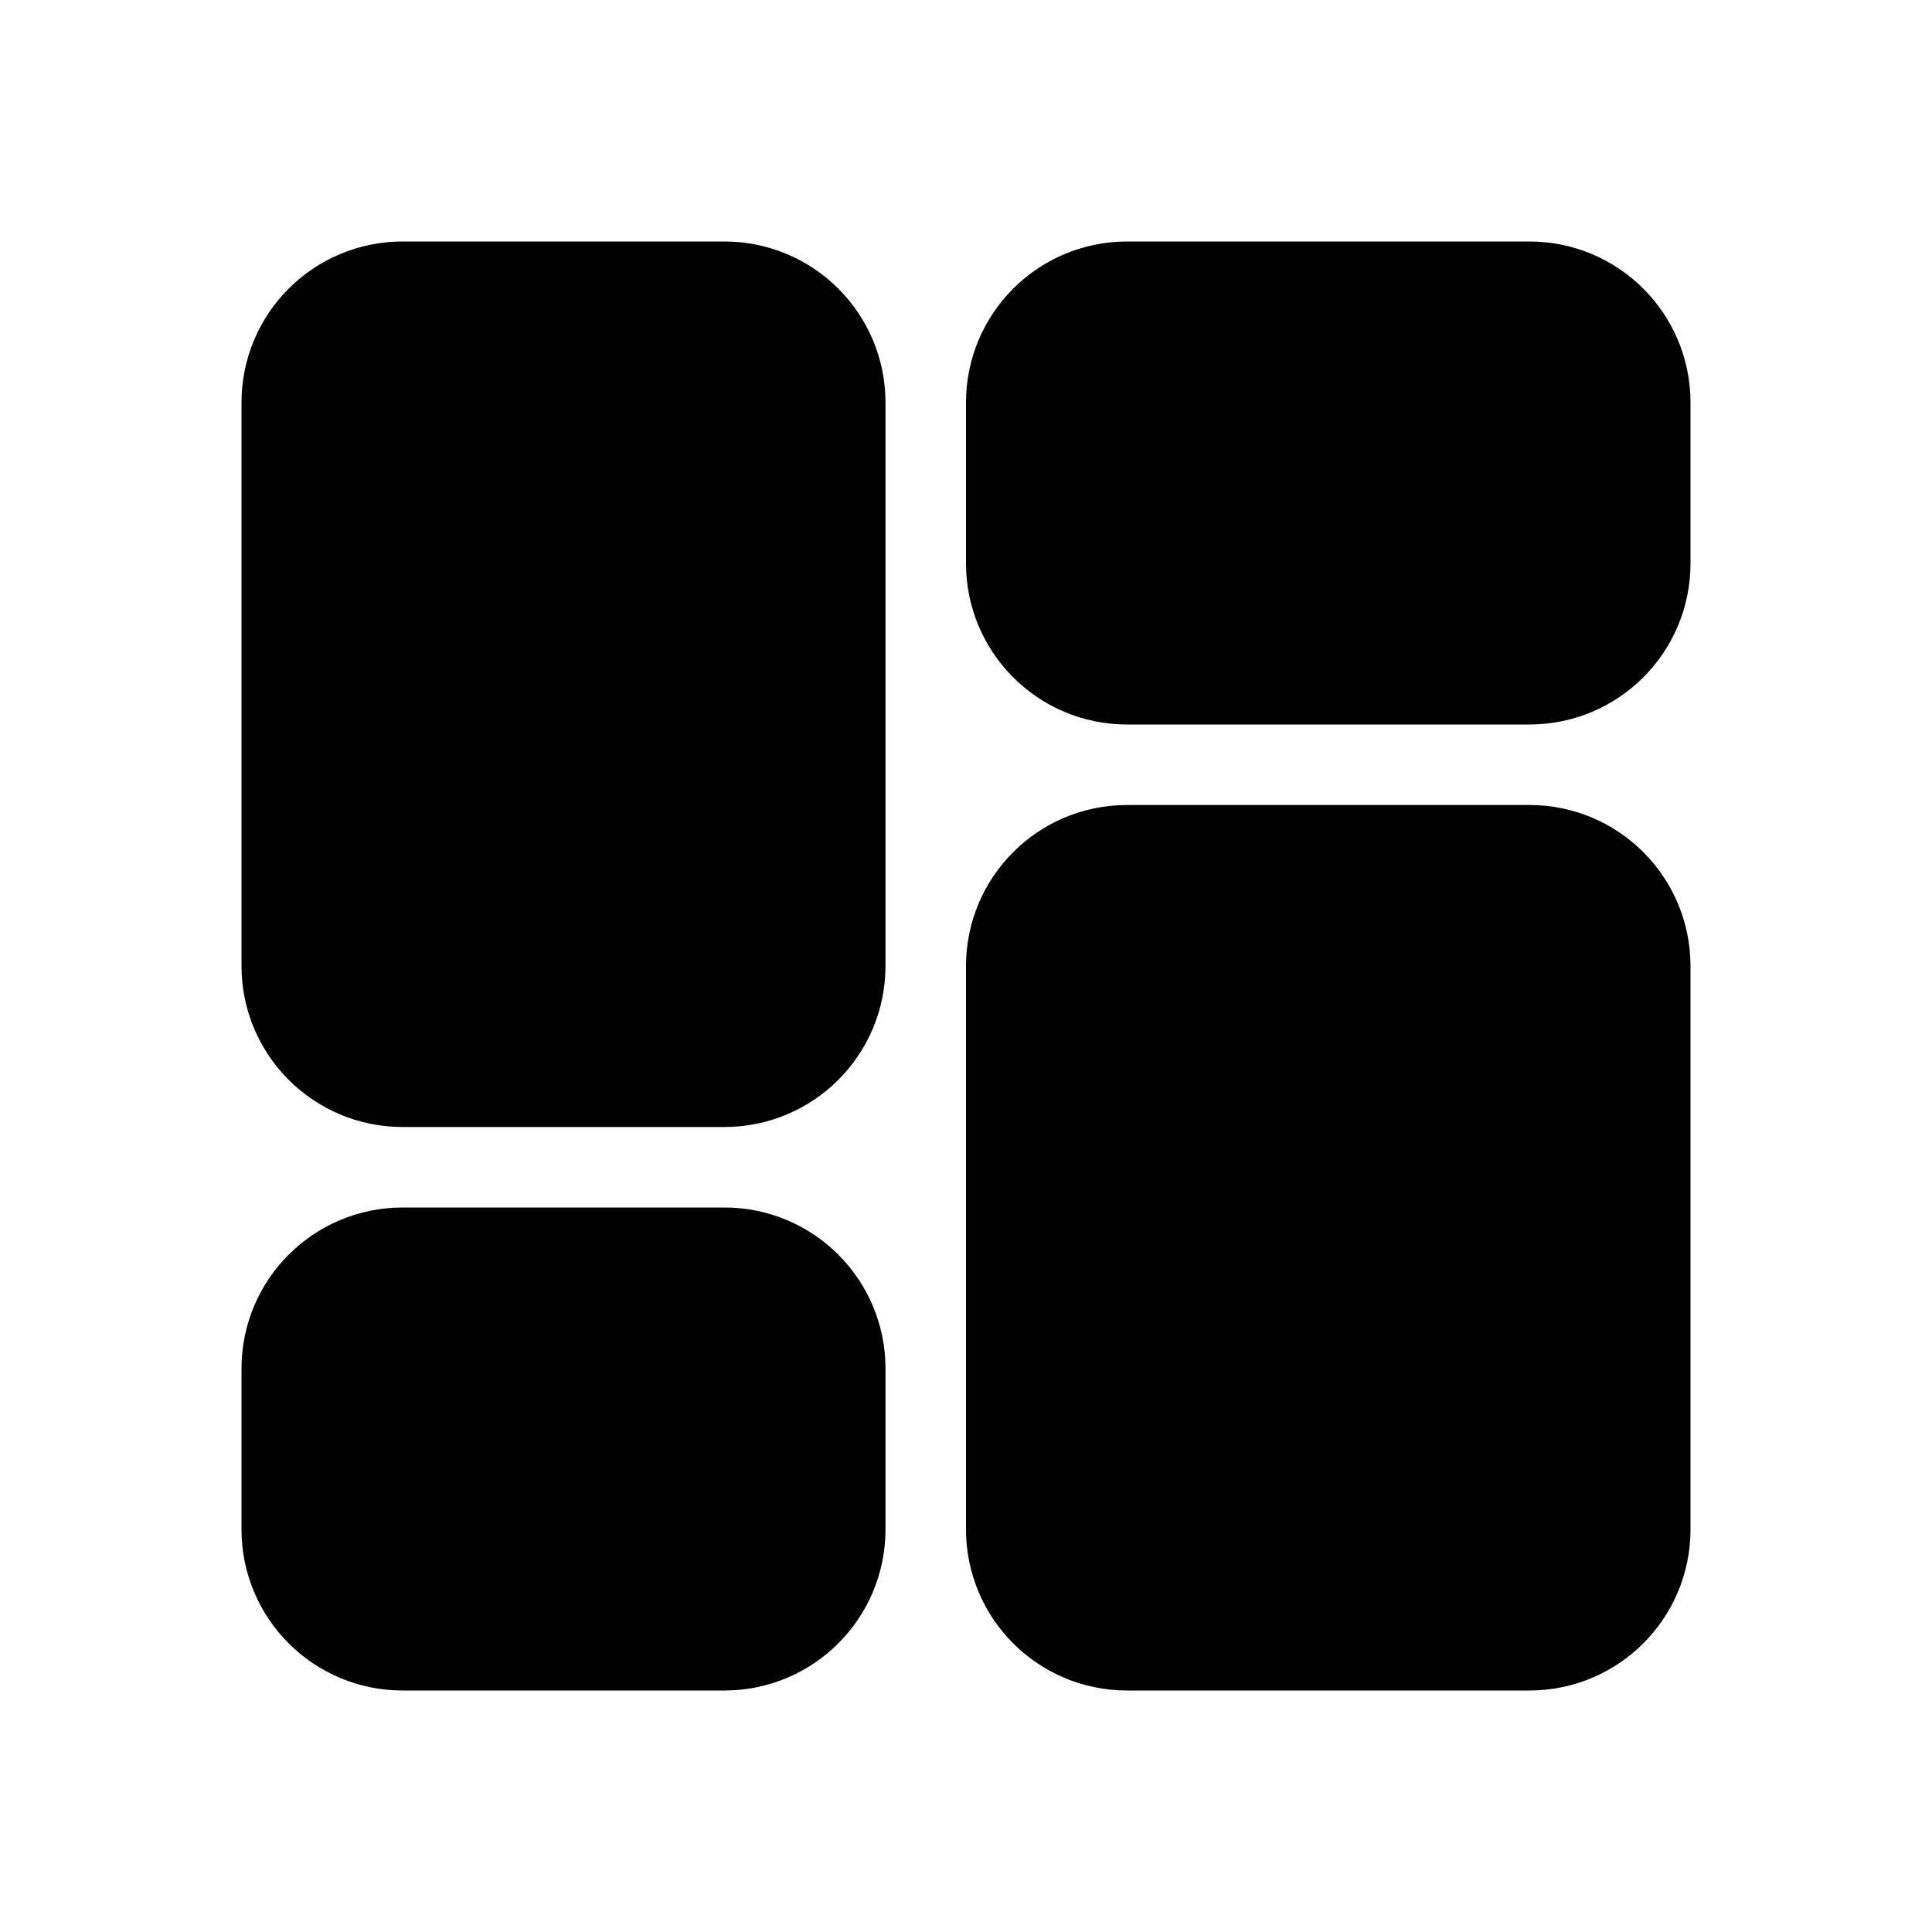
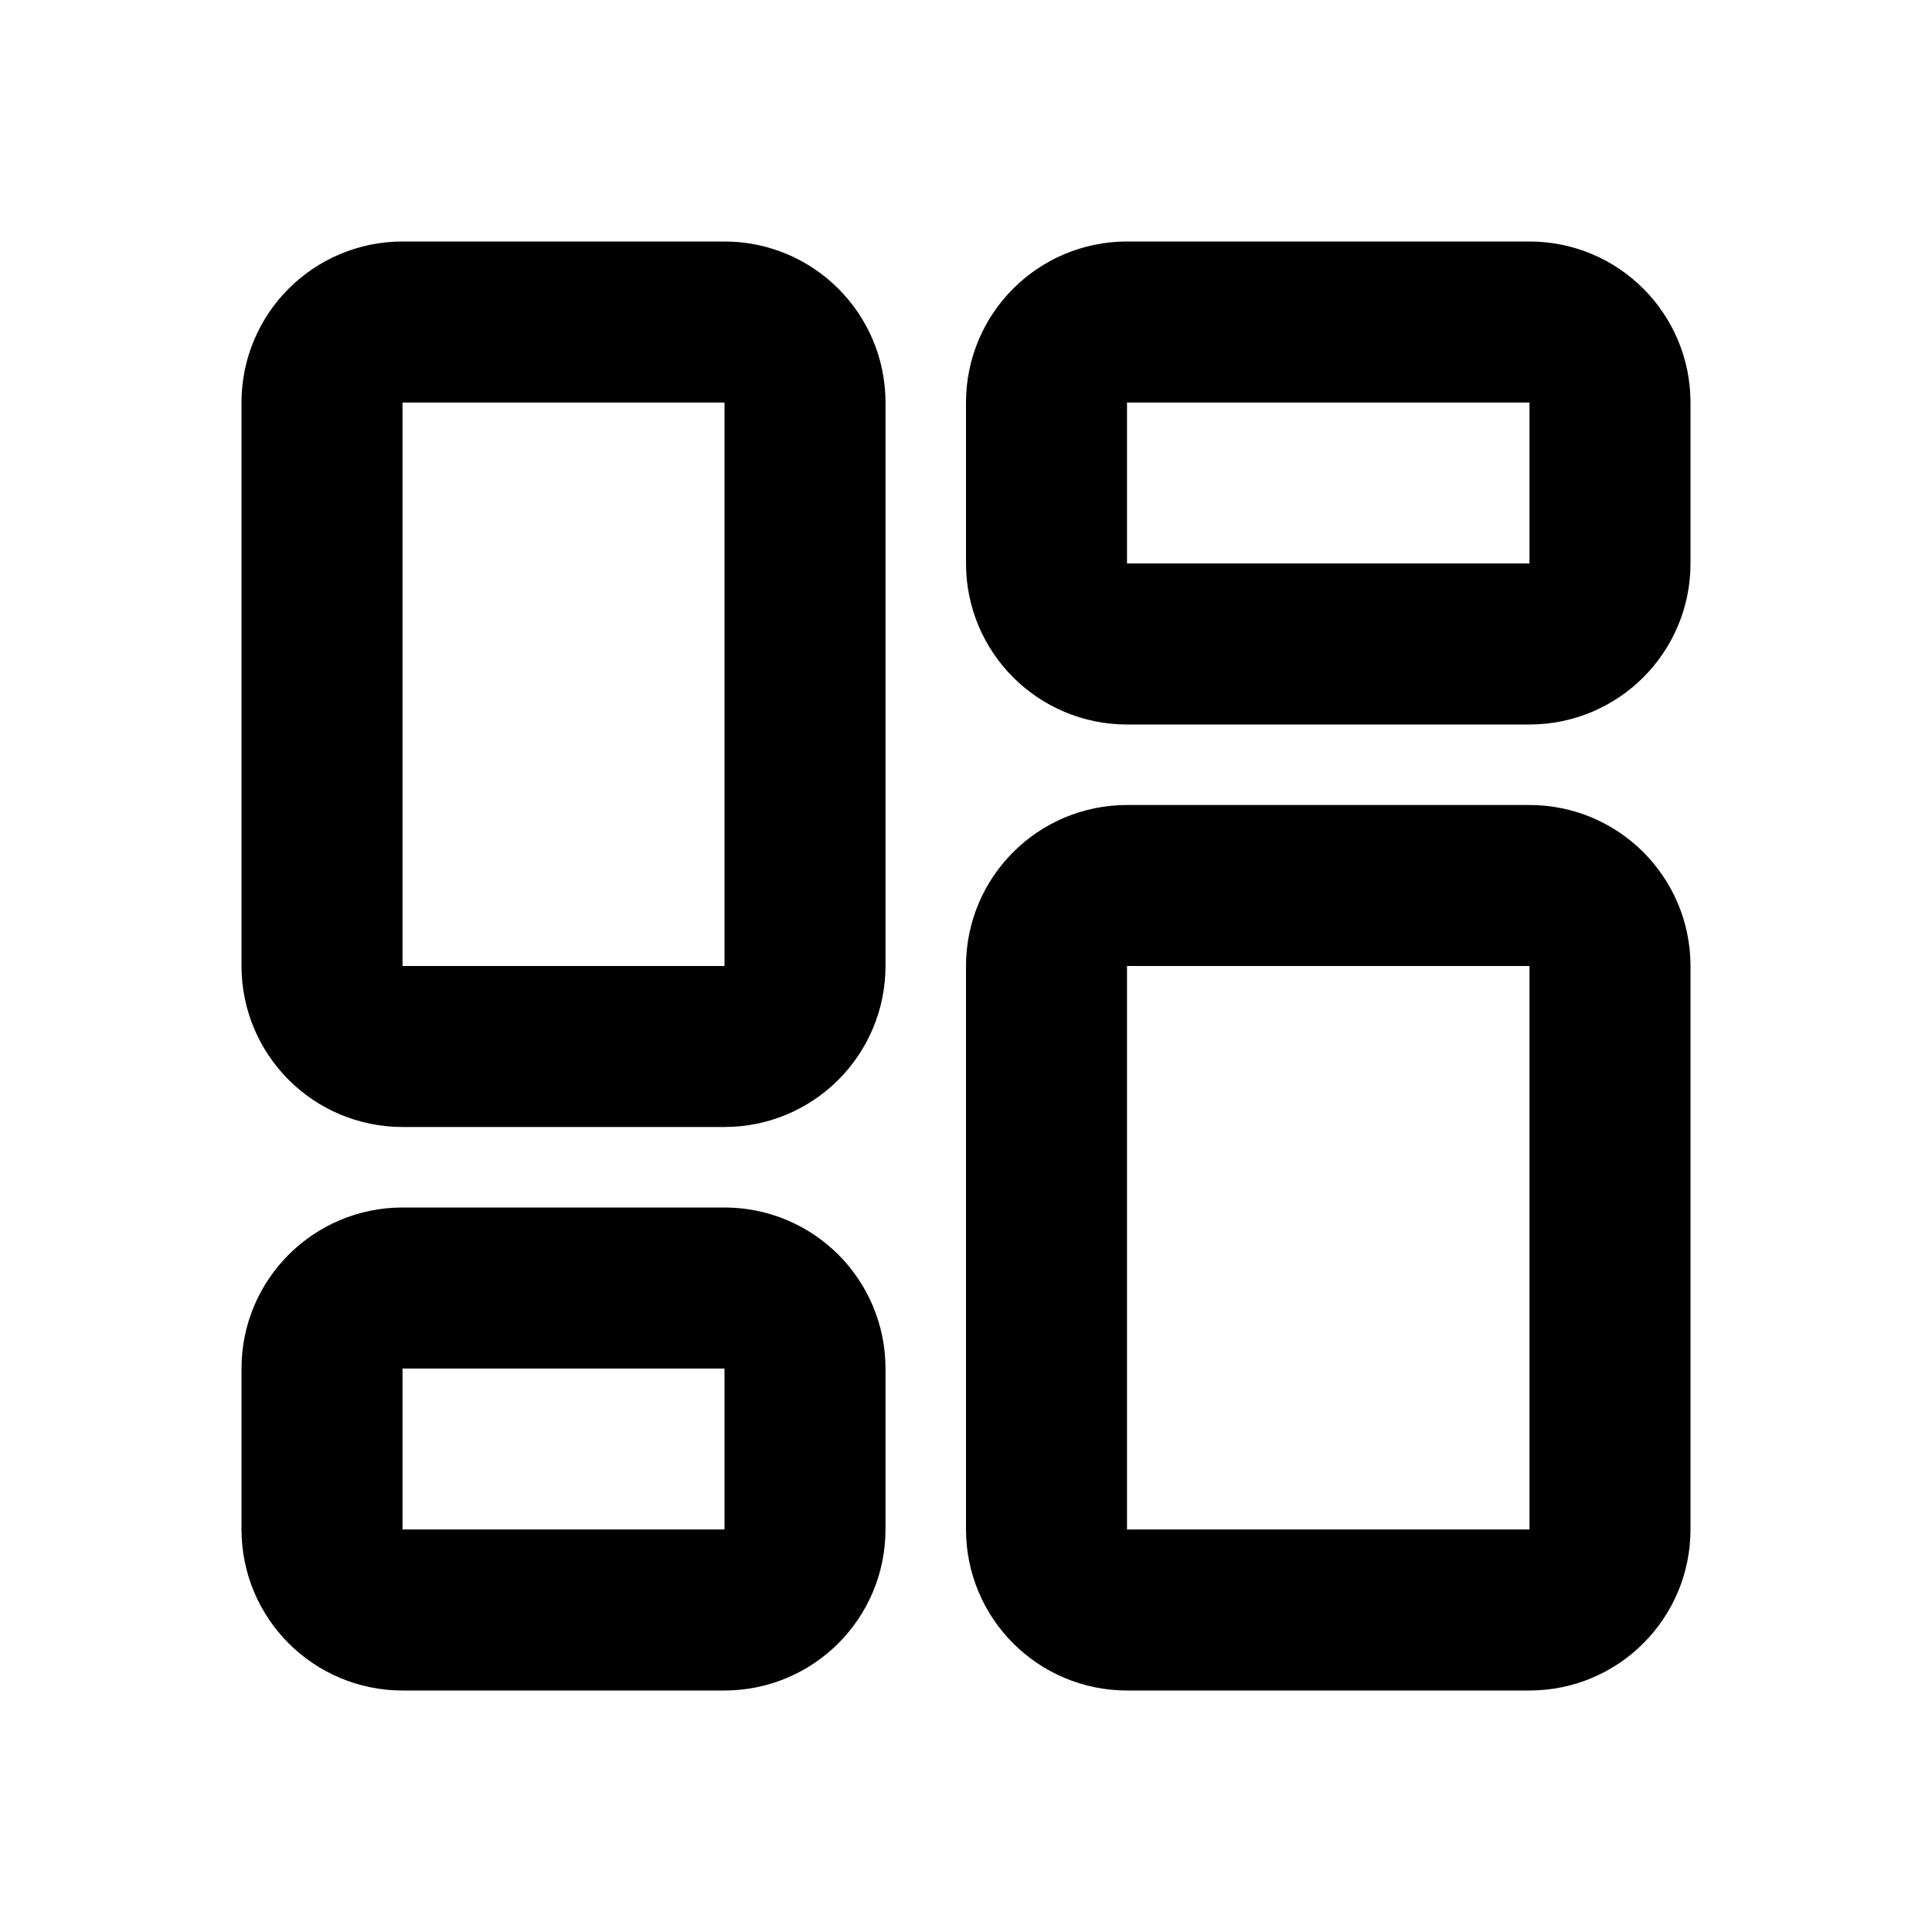
- <svg xmlns="http://www.w3.org/2000/svg" width="800px" height="800px" viewBox="0 0 24 24" fill="currentColor">
+ <svg xmlns="http://www.w3.org/2000/svg" width="800px" height="800px" viewBox="0 0 24 24" fill="none">
  <path d="M13 12C13 11.448 13.448 11 14 11H19C19.552 11 20 11.448 20 12V19C20 19.552 19.552 20 19 20H14C13.448 20 13 19.552 13 19V12Z" stroke="currentColor" stroke-width="2" stroke-linecap="round" />
  <path d="M4 5C4 4.448 4.448 4 5 4H9C9.552 4 10 4.448 10 5V12C10 12.552 9.552 13 9 13H5C4.448 13 4 12.552 4 12V5Z" stroke="currentColor" stroke-width="2" stroke-linecap="round" />
  <path d="M4 17C4 16.448 4.448 16 5 16H9C9.552 16 10 16.448 10 17V19C10 19.552 9.552 20 9 20H5C4.448 20 4 19.552 4 19V17Z" stroke="currentColor" stroke-width="2" stroke-linecap="round" />
  <path d="M13 5C13 4.448 13.448 4 14 4H19C19.552 4 20 4.448 20 5V7C20 7.552 19.552 8 19 8H14C13.448 8 13 7.552 13 7V5Z" stroke="currentColor" stroke-width="2" stroke-linecap="round" />
</svg>
